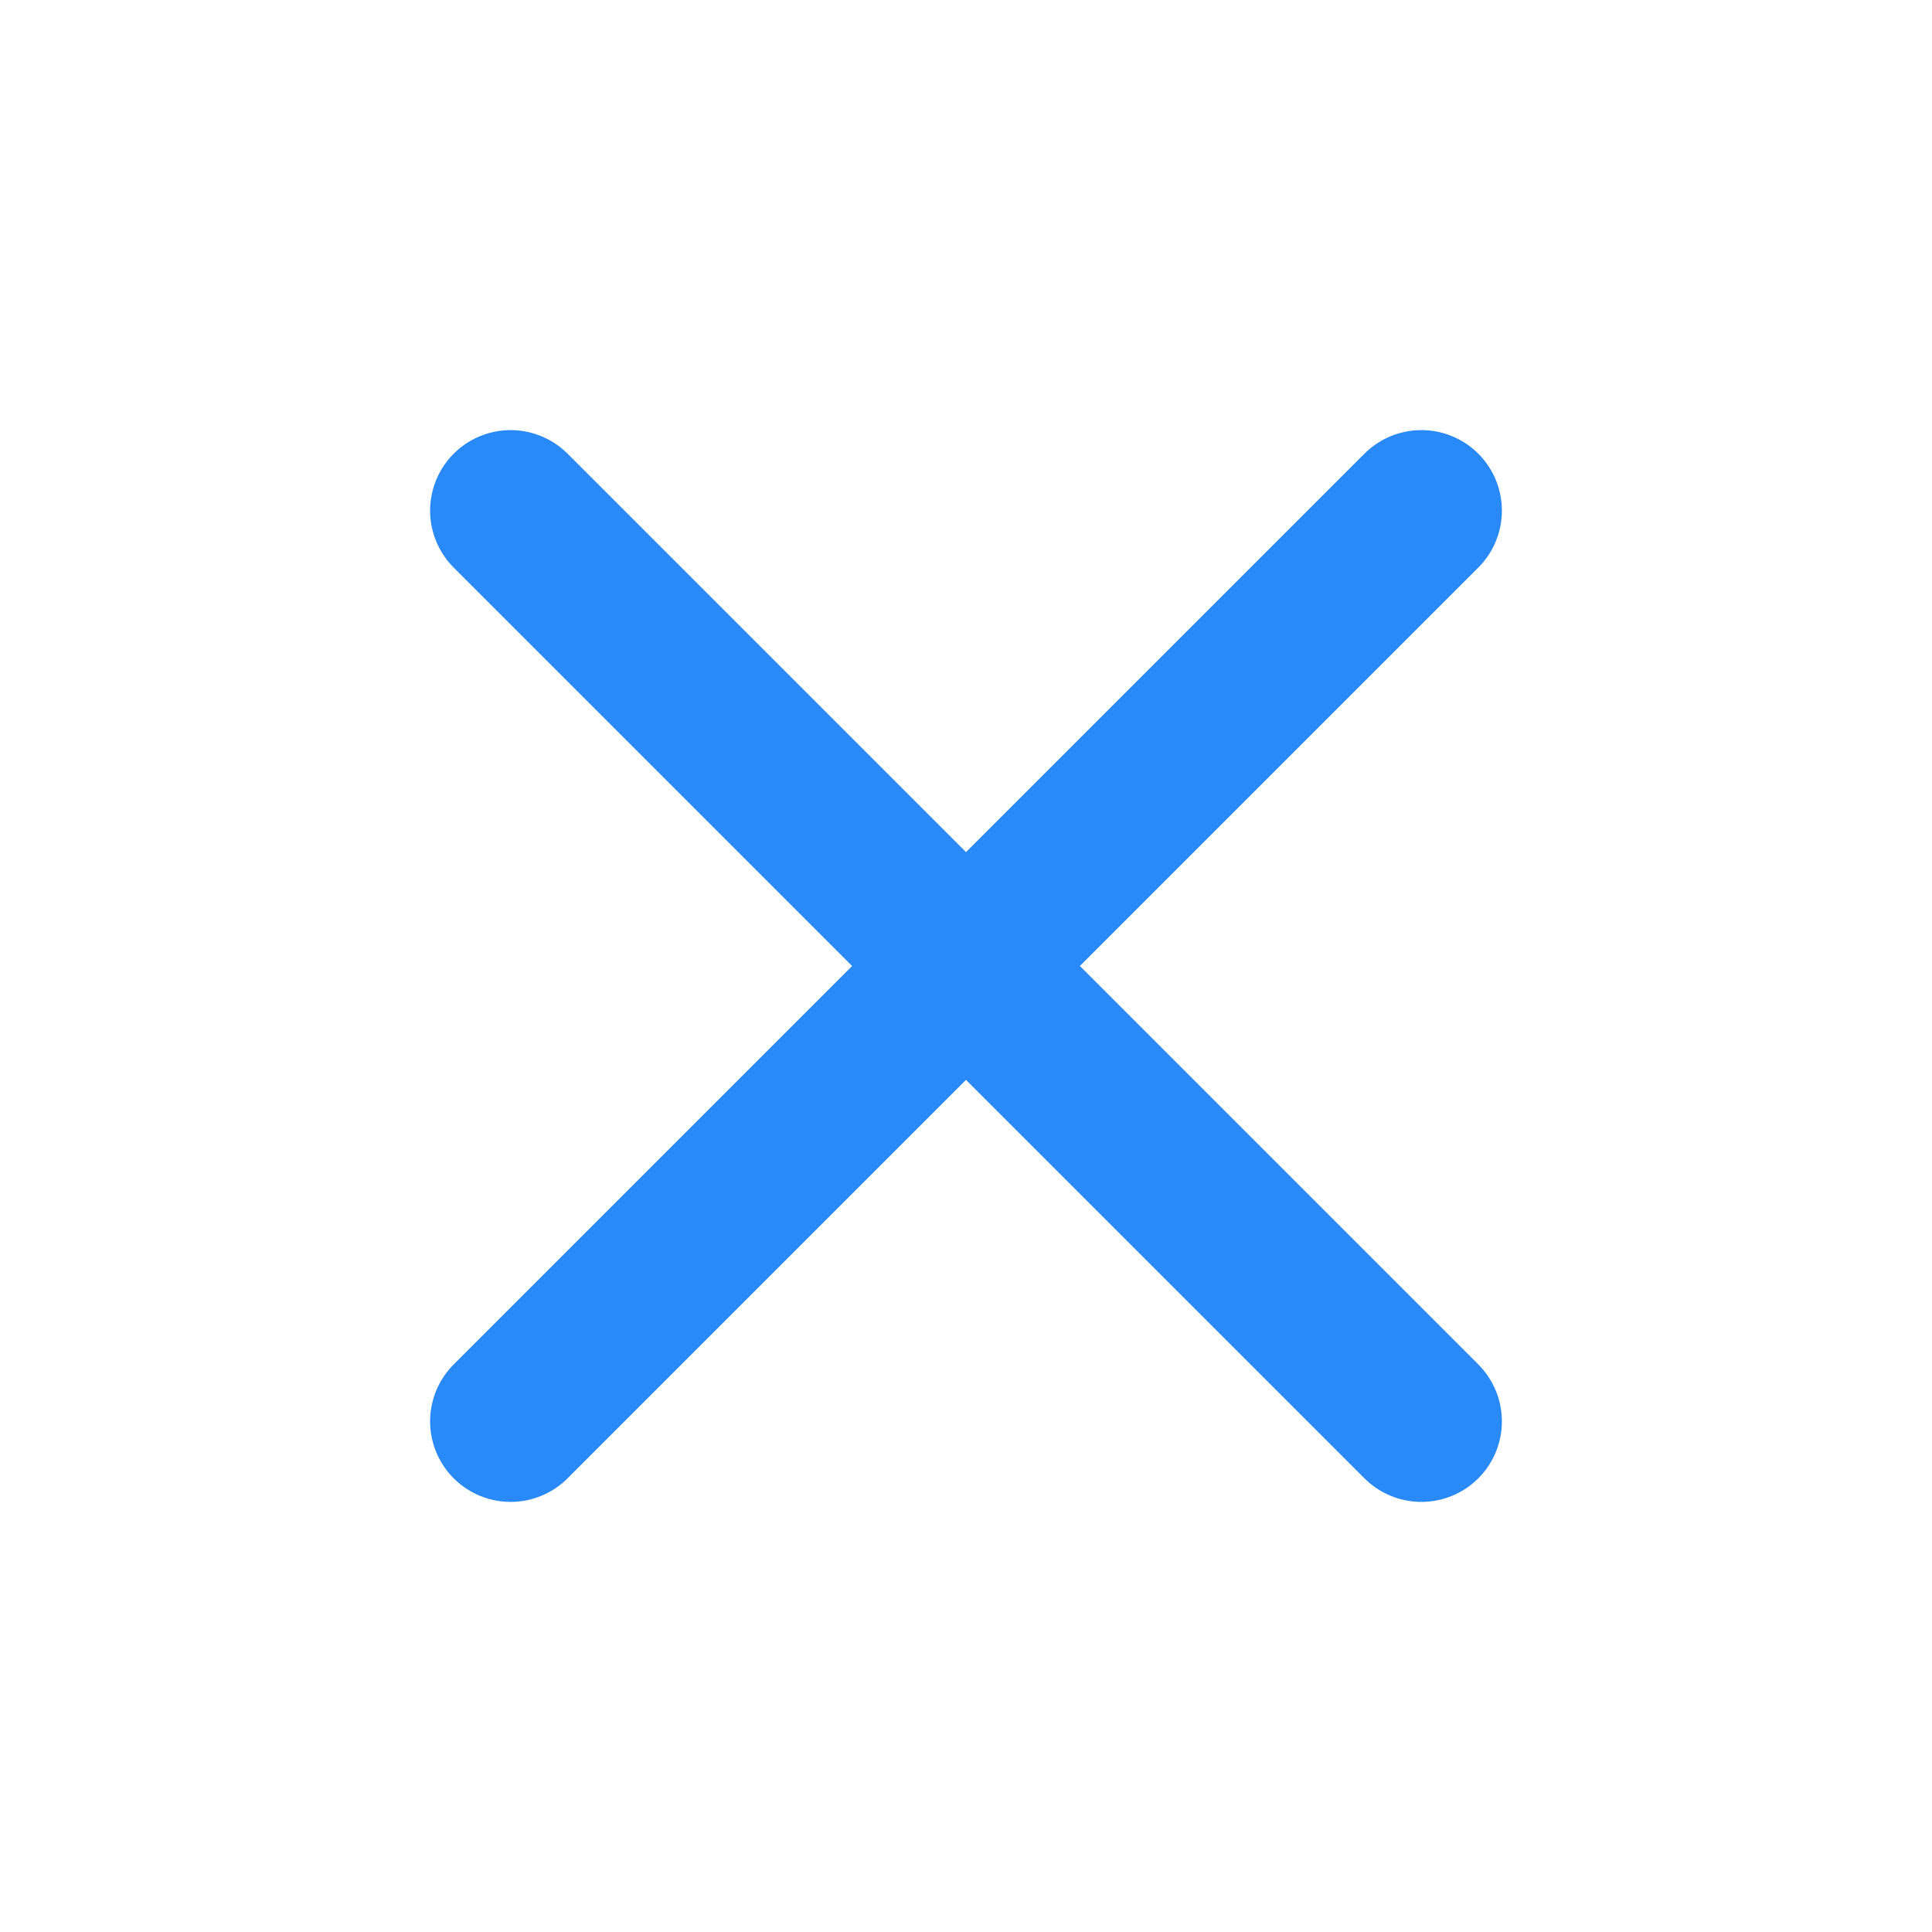
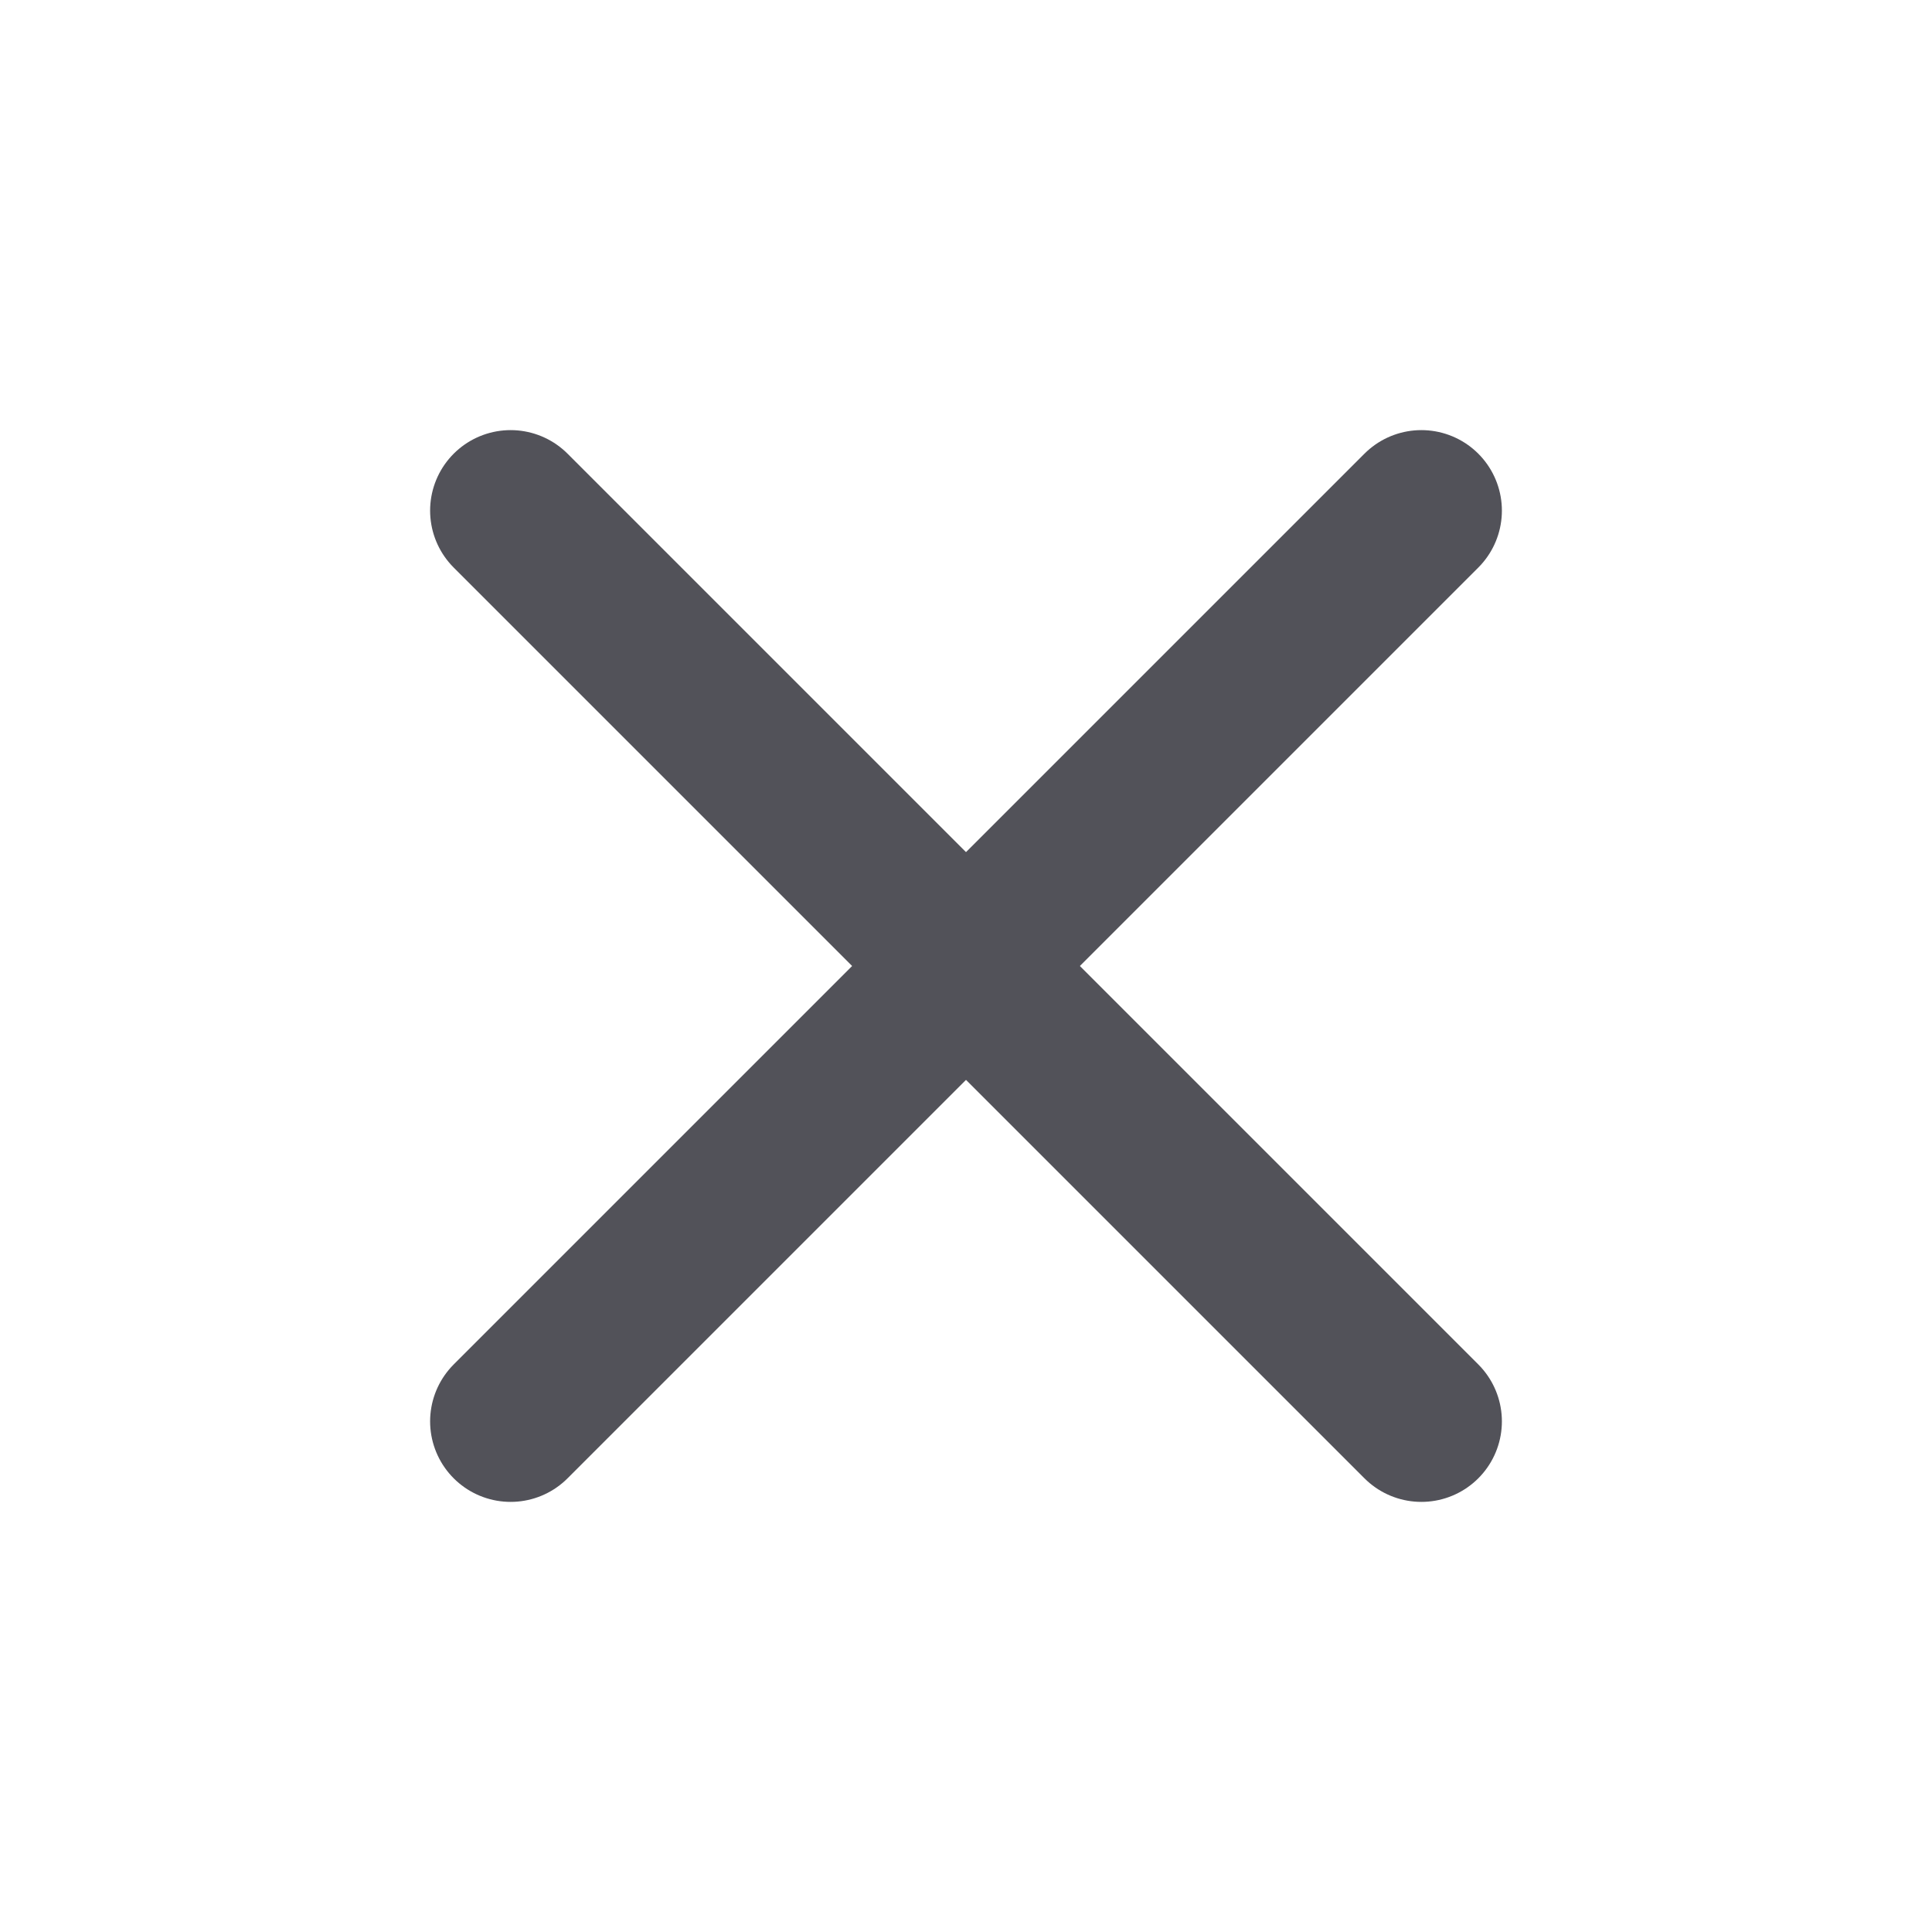
<svg xmlns="http://www.w3.org/2000/svg" preserveAspectRatio="none" overflow="visible" style="display: block;" width="20" height="20" viewBox="0 0 20 20" fill="none">
  <g id="container">
-     <path id="Vector 23" d="M5.286 5.286L14.714 14.714" stroke-width="1.667" stroke-linecap="round" stroke="#2989F6" />
-     <path id="Vector 24" d="M14.714 5.286L5.286 14.714" stroke-width="1.667" stroke-linecap="round" stroke="#2989F6" />
+     <path id="Vector 23" d="M5.286 5.286L14.714 14.714" stroke-width="1.667" stroke-linecap="round" stroke="#525259" />
+     <path id="Vector 24" d="M14.714 5.286L5.286 14.714" stroke-width="1.667" stroke-linecap="round" stroke="#525259" />
  </g>
</svg>
